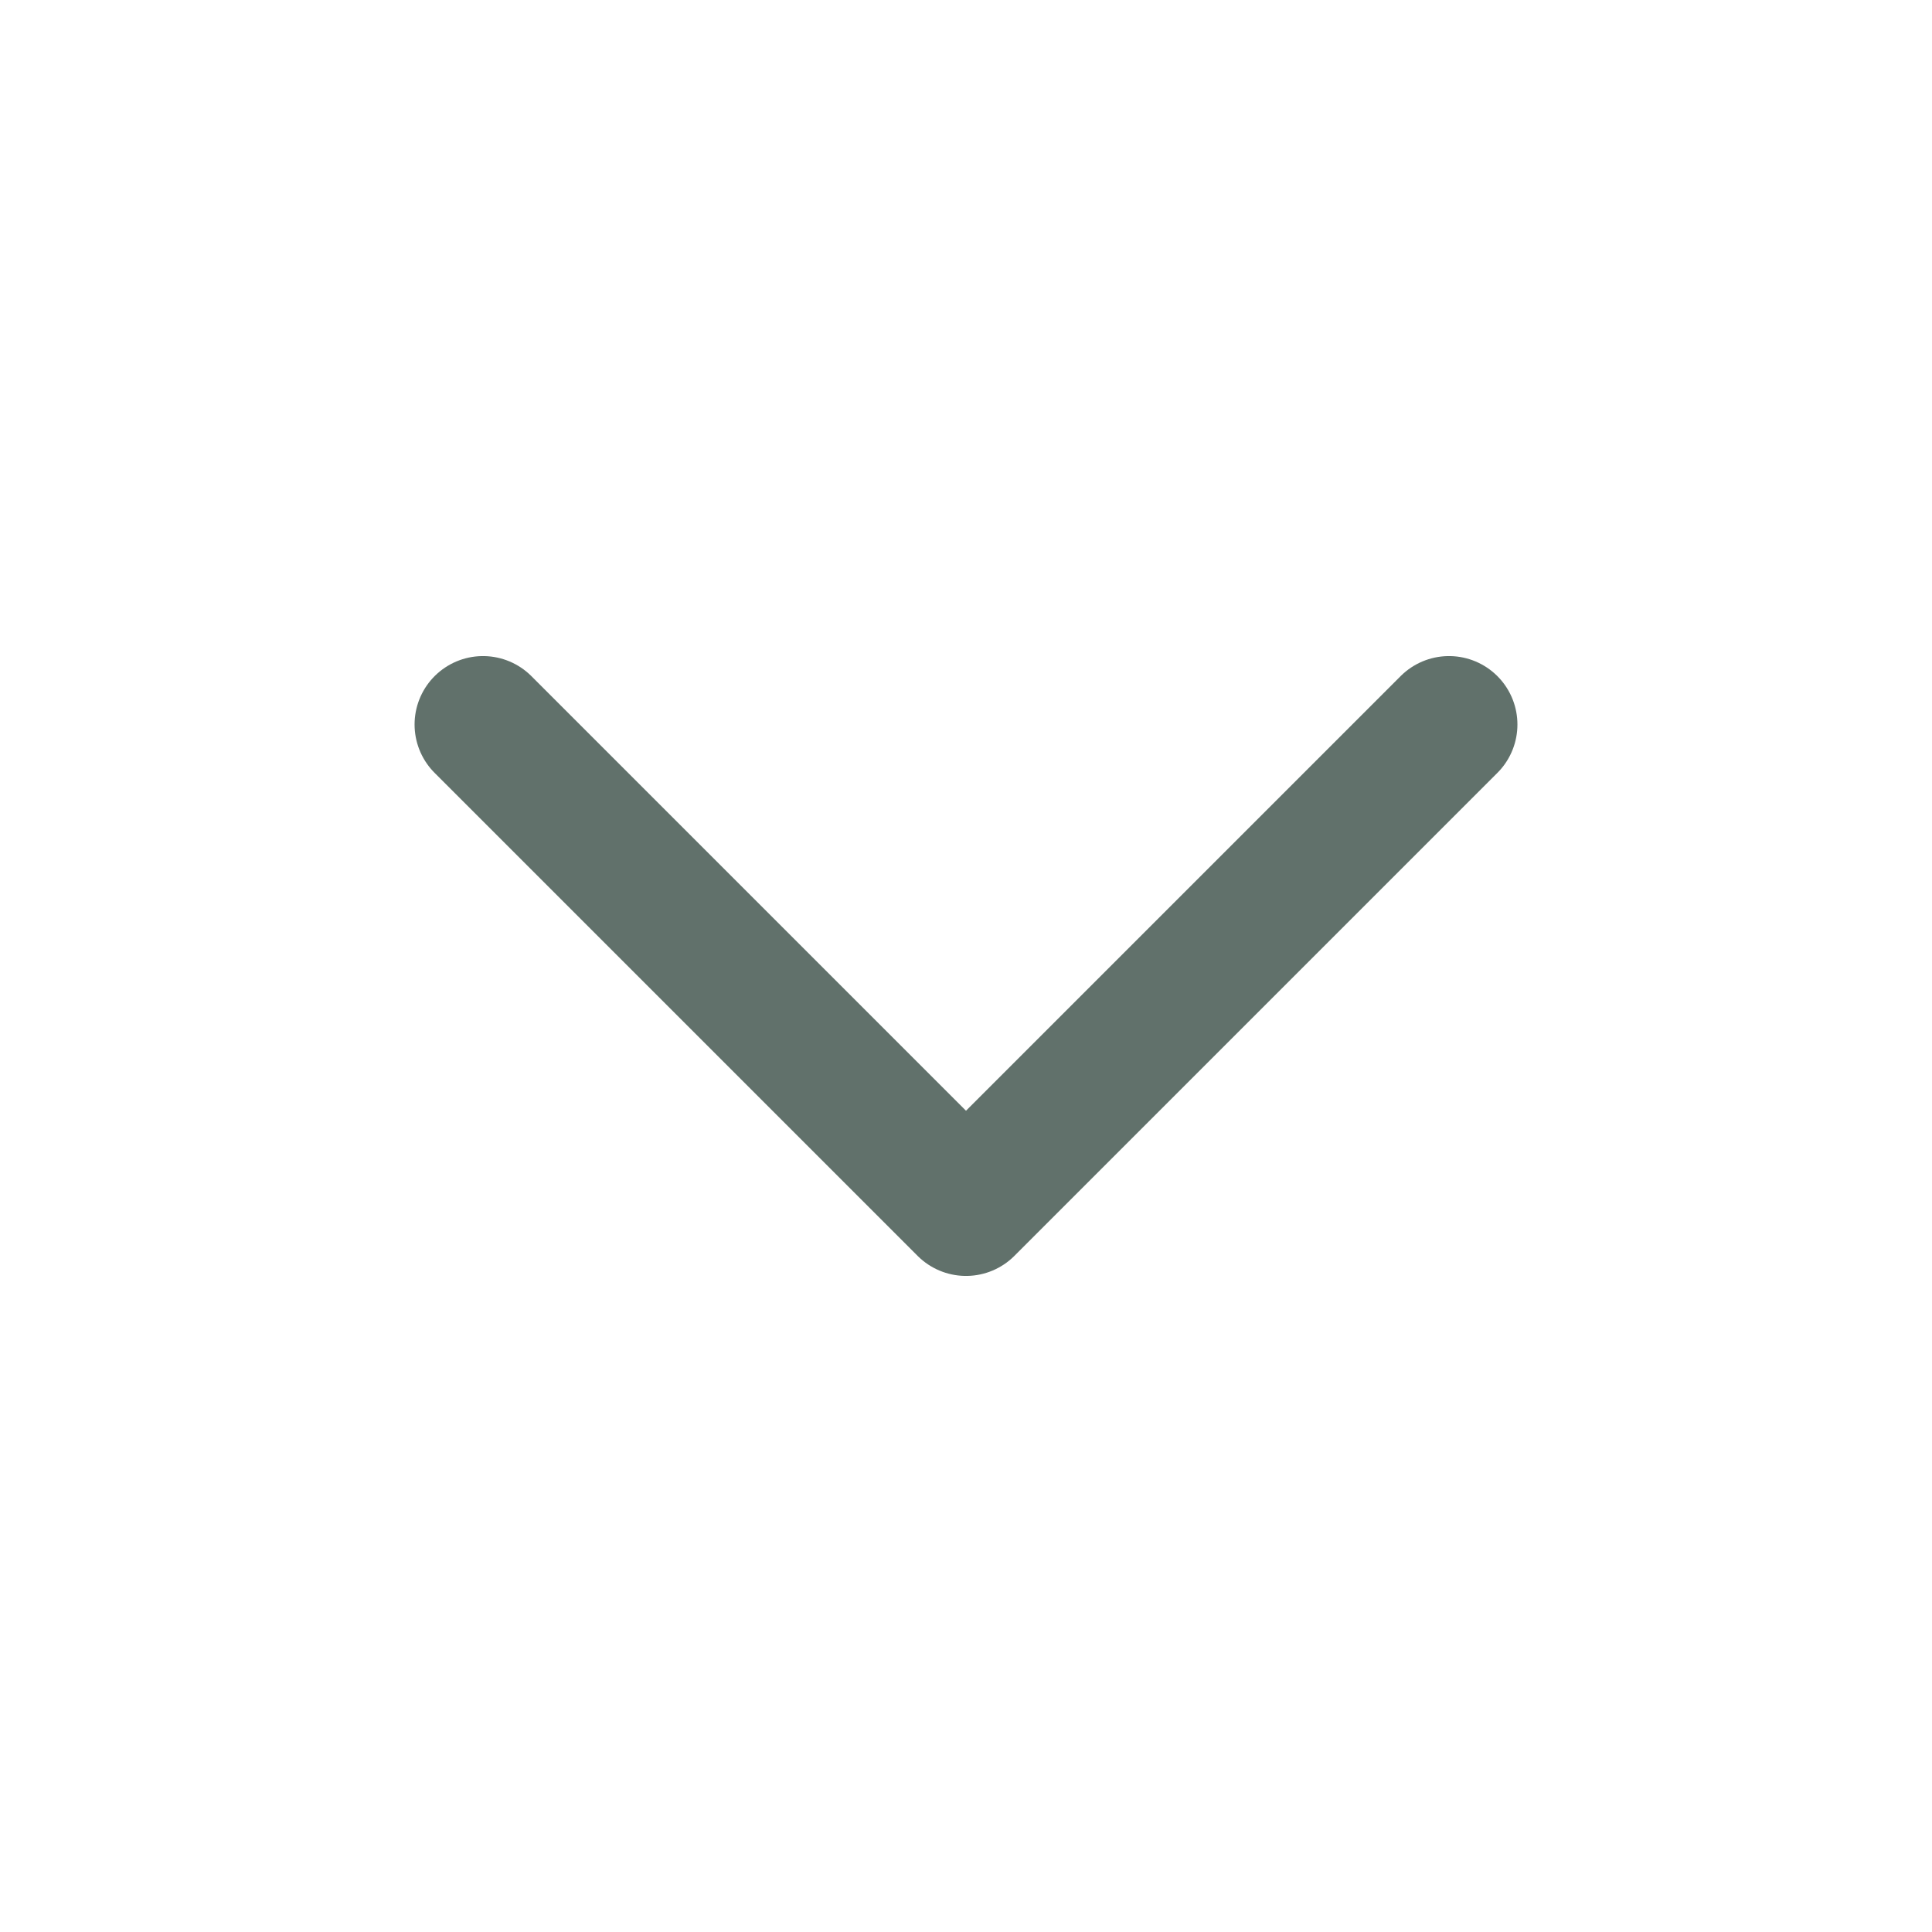
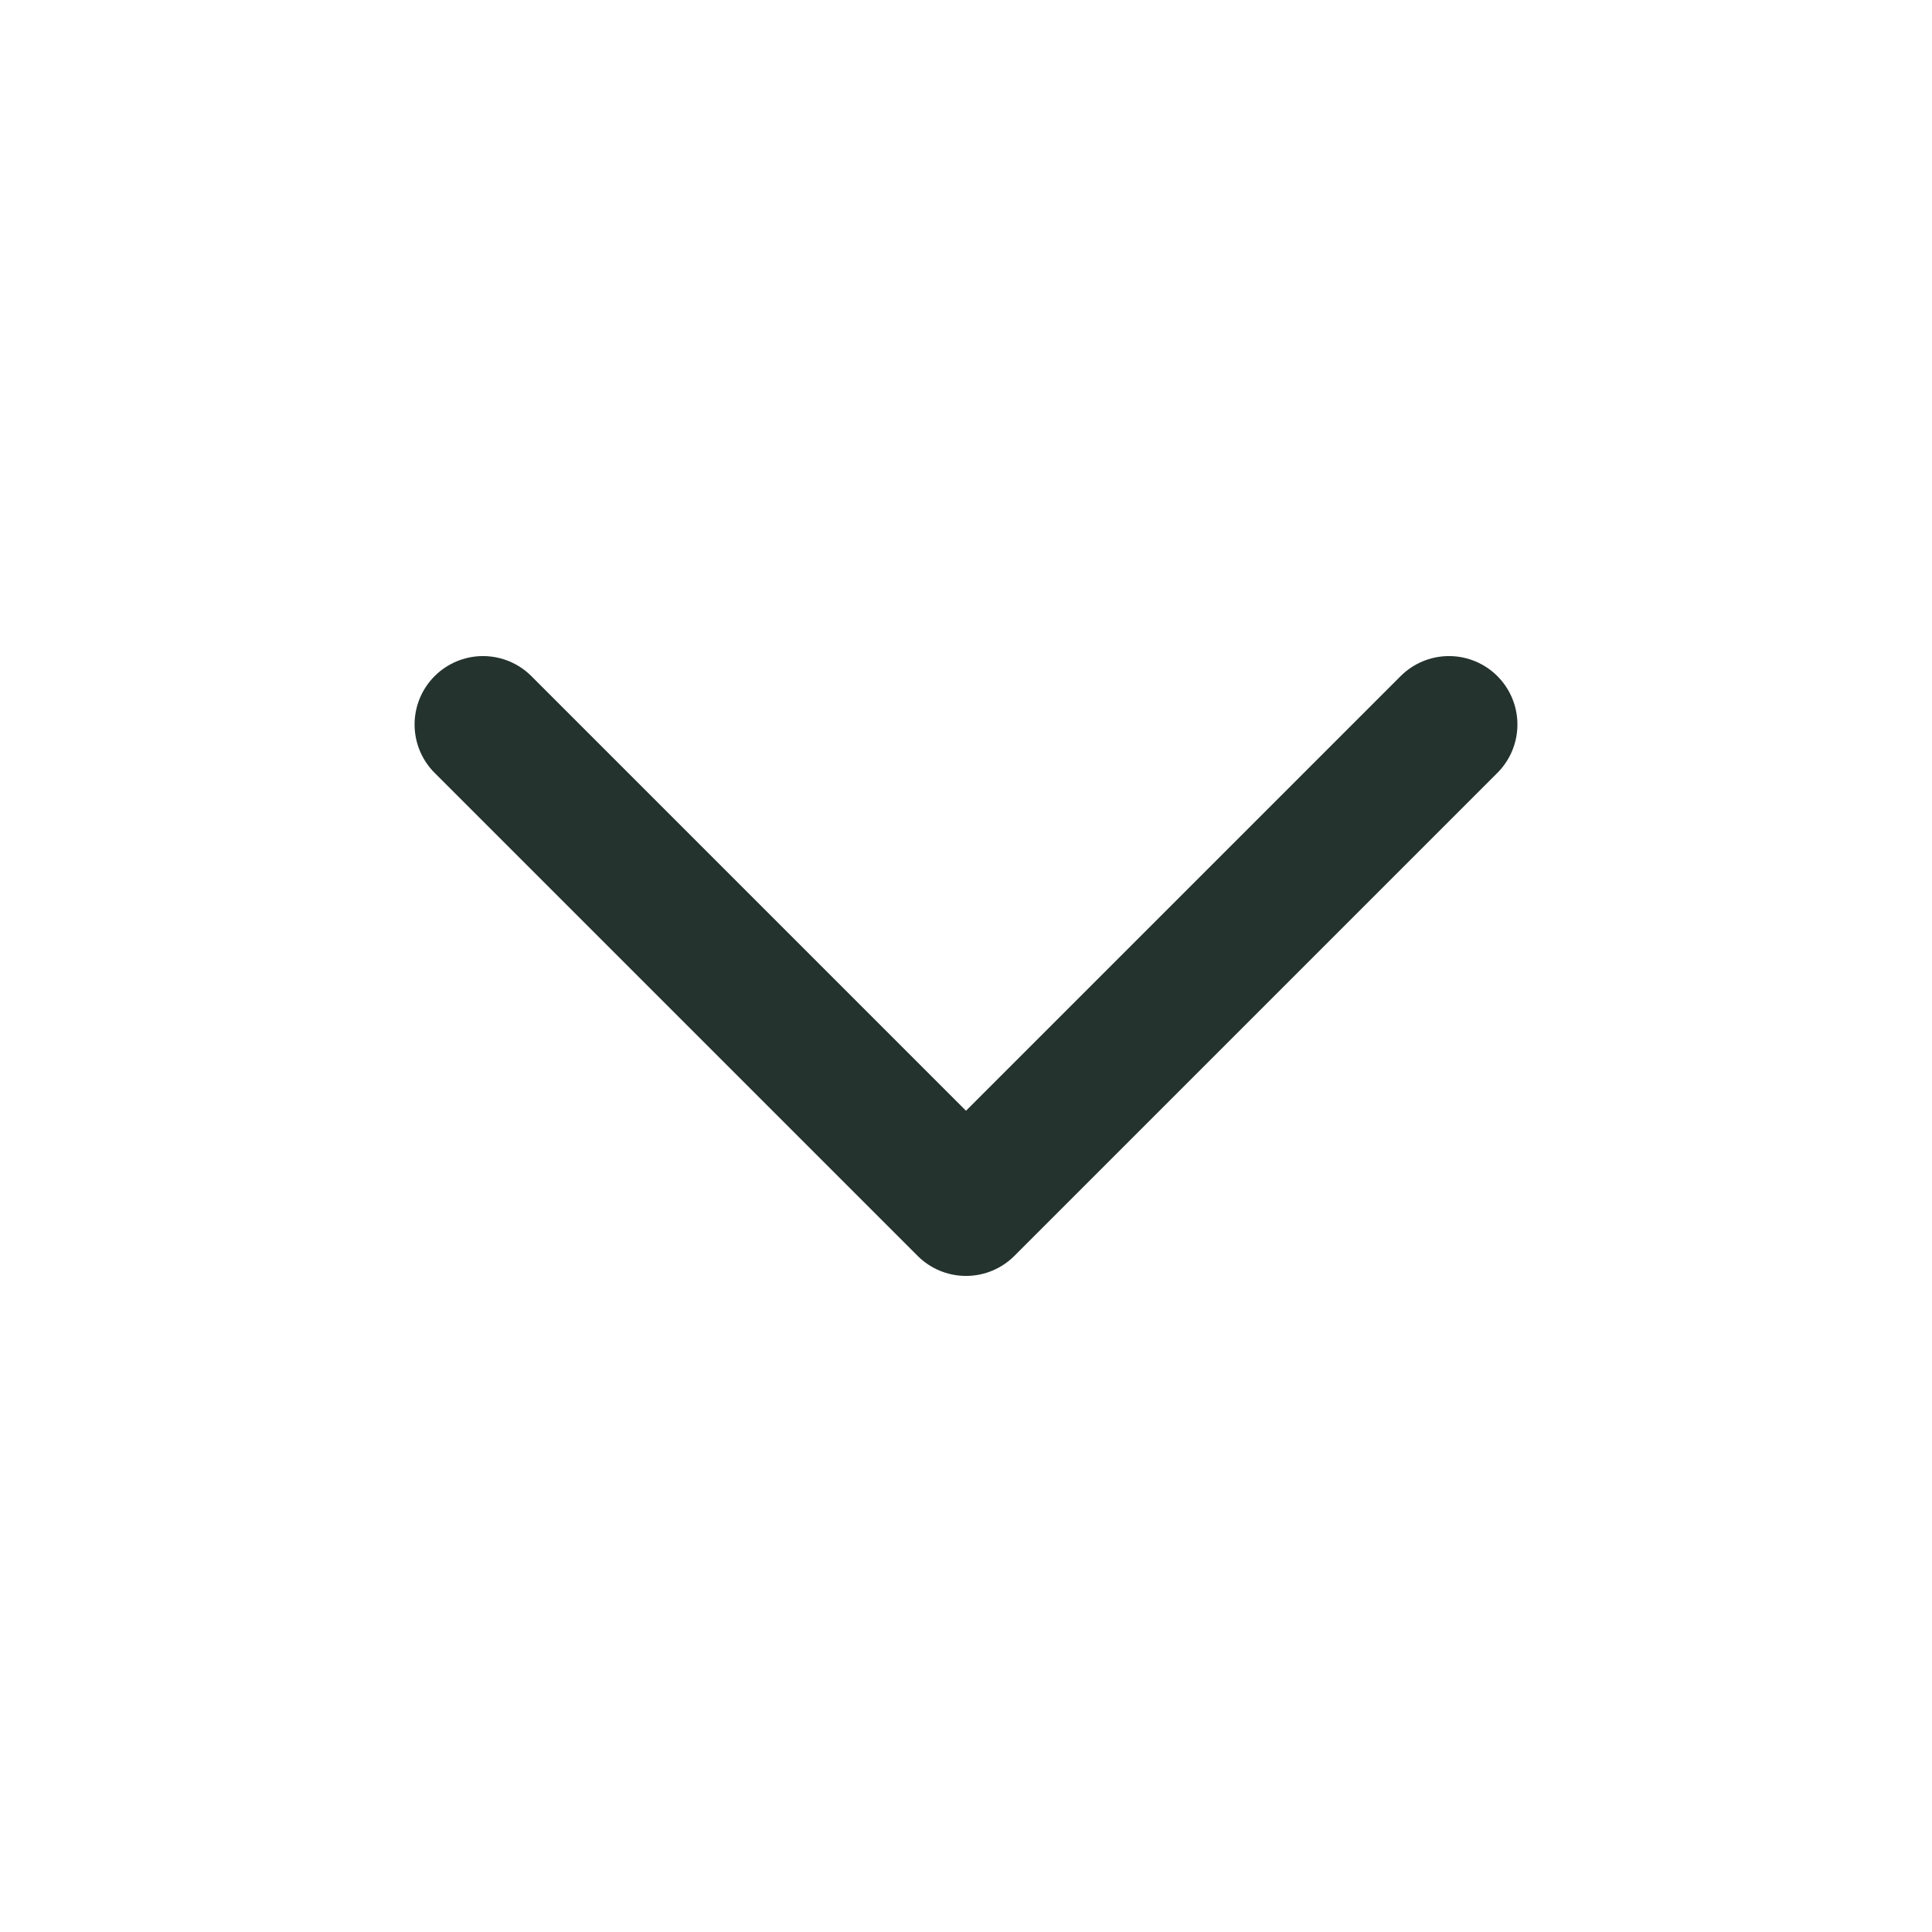
<svg xmlns="http://www.w3.org/2000/svg" preserveAspectRatio="none" overflow="visible" style="display: block;" width="24" height="24" viewBox="0 0 24 24" fill="none">
-   <g id="icon">
-     <path id="Vector" d="M6 9L12 15L18 9" stroke="#61716B" stroke-width="1.7" stroke-linecap="round" stroke-linejoin="round" />
+   <g id="Hanmaum/Icon/ChevronDown">
+     <path id="Vector" d="M6 9L12 15L18 9" stroke="#25332F" stroke-width="1.7" stroke-linecap="round" stroke-linejoin="round" />
  </g>
</svg>
